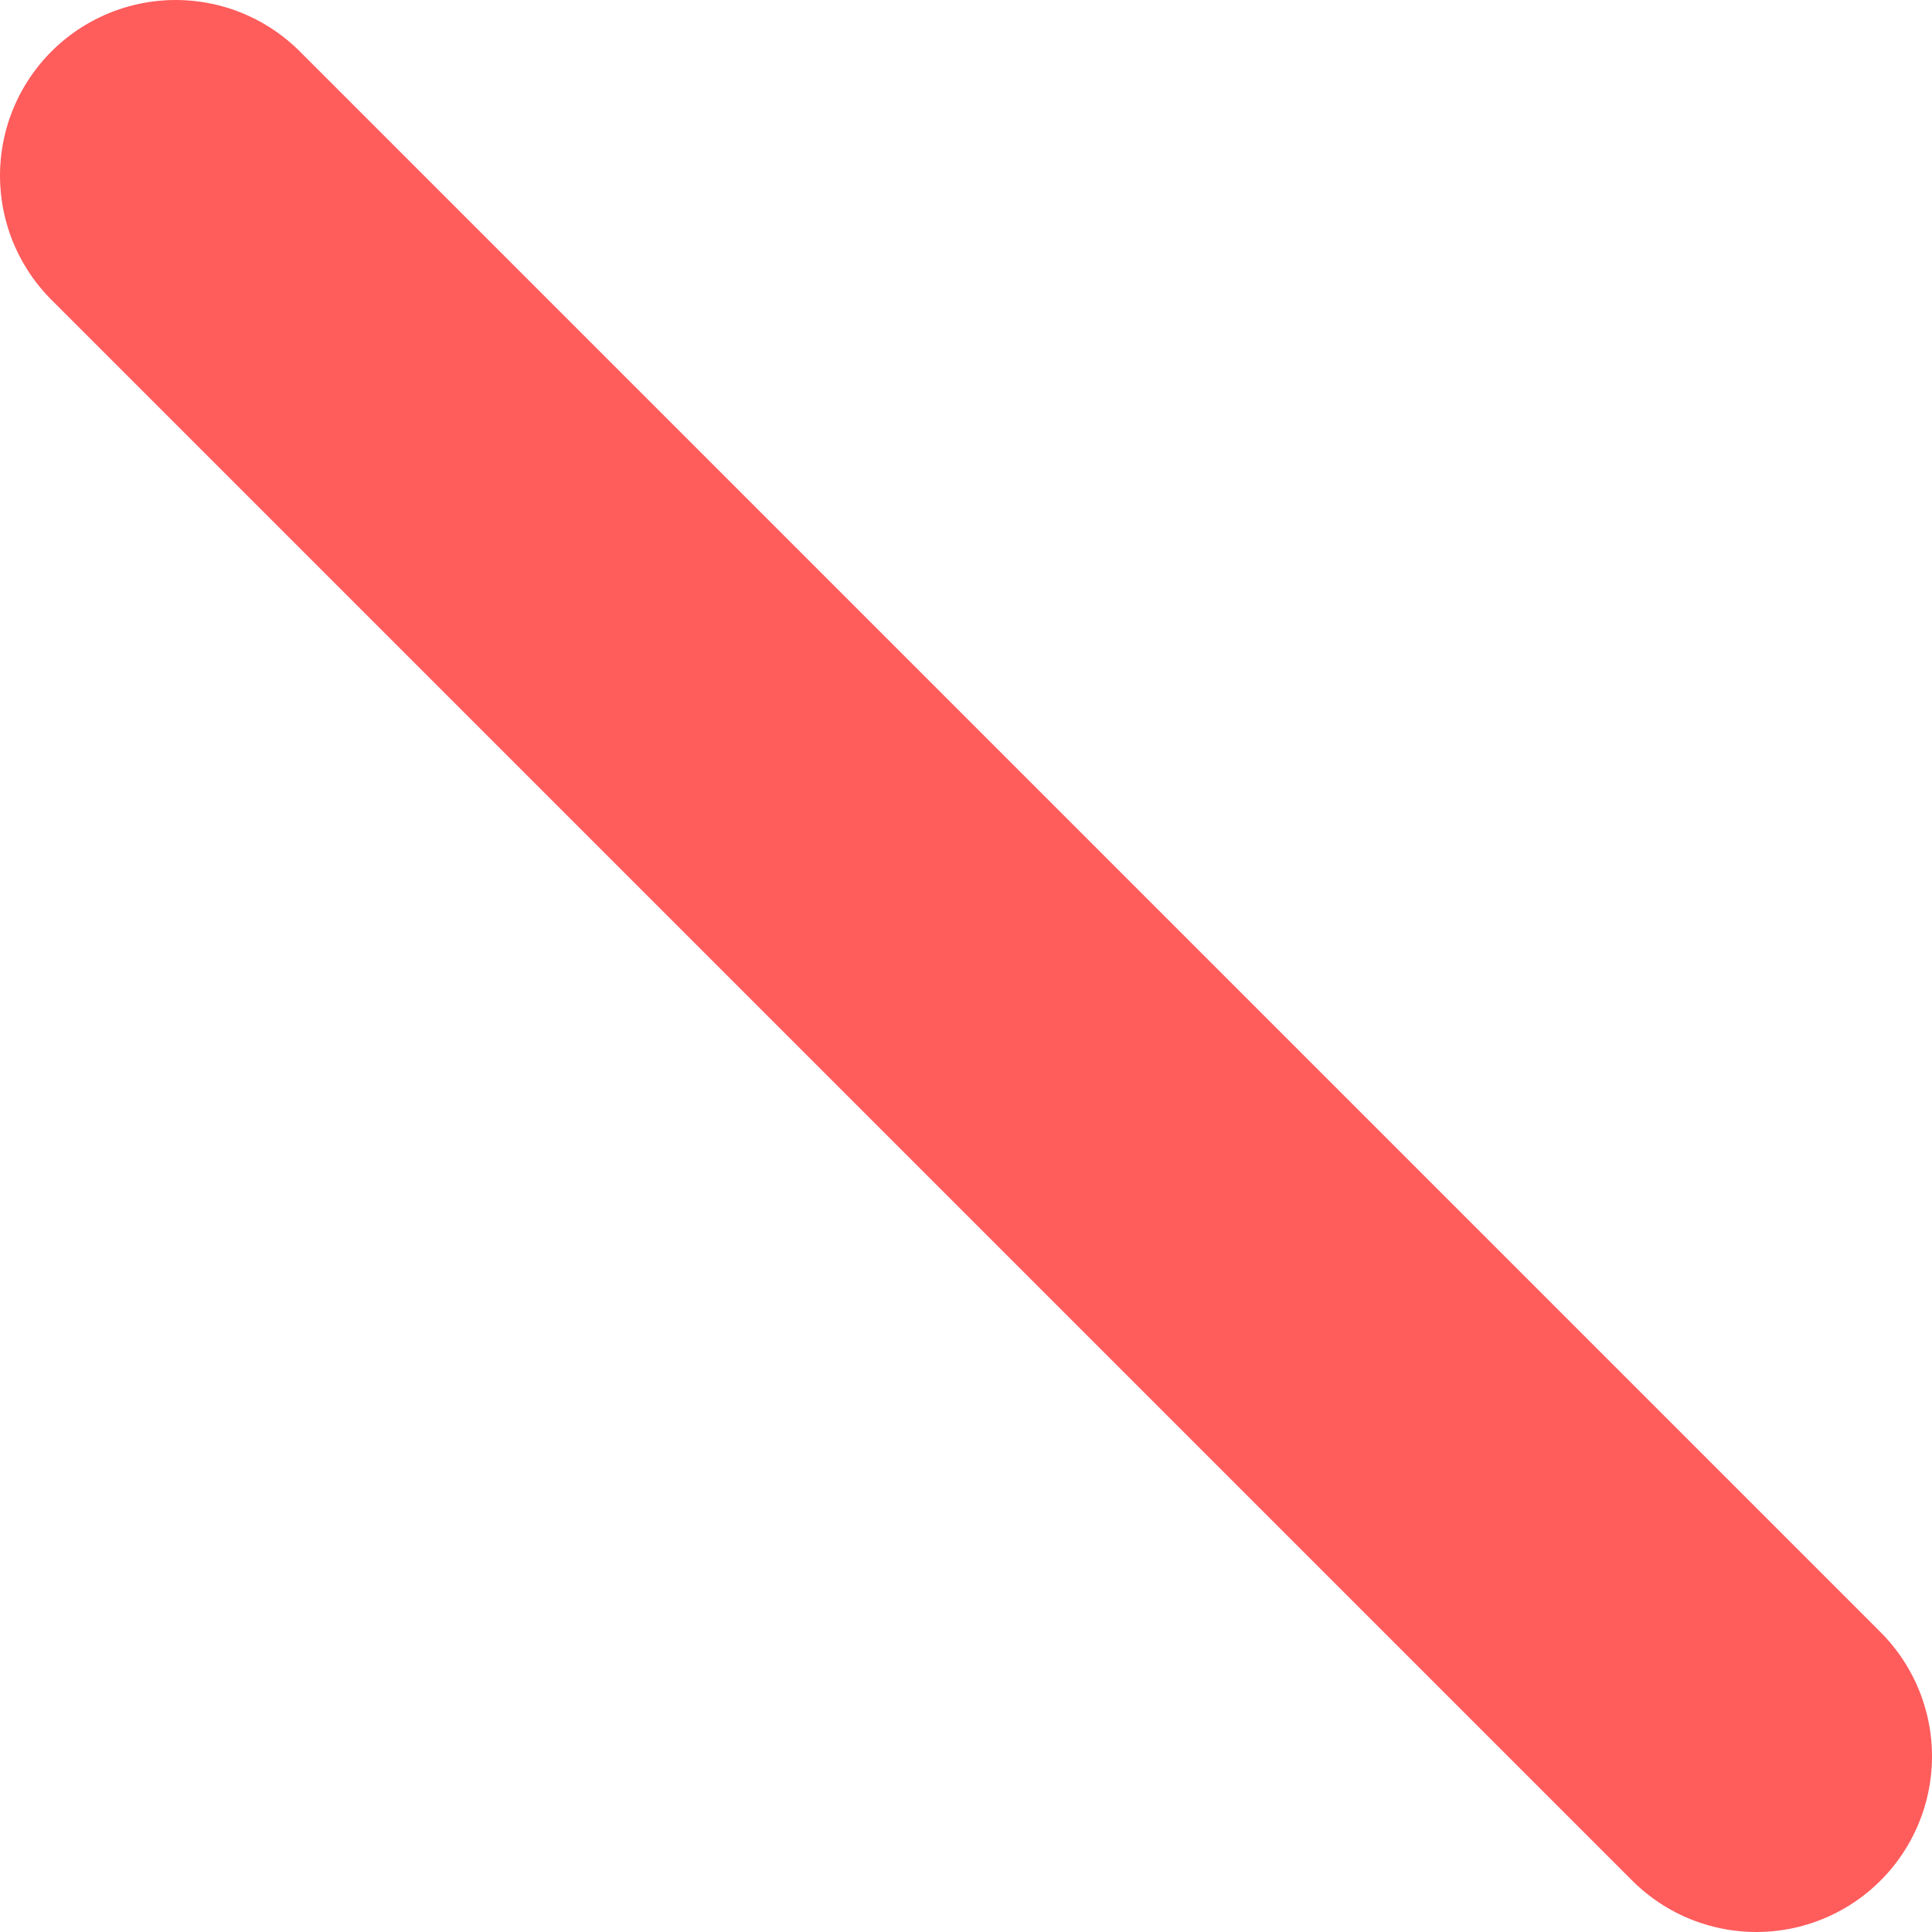
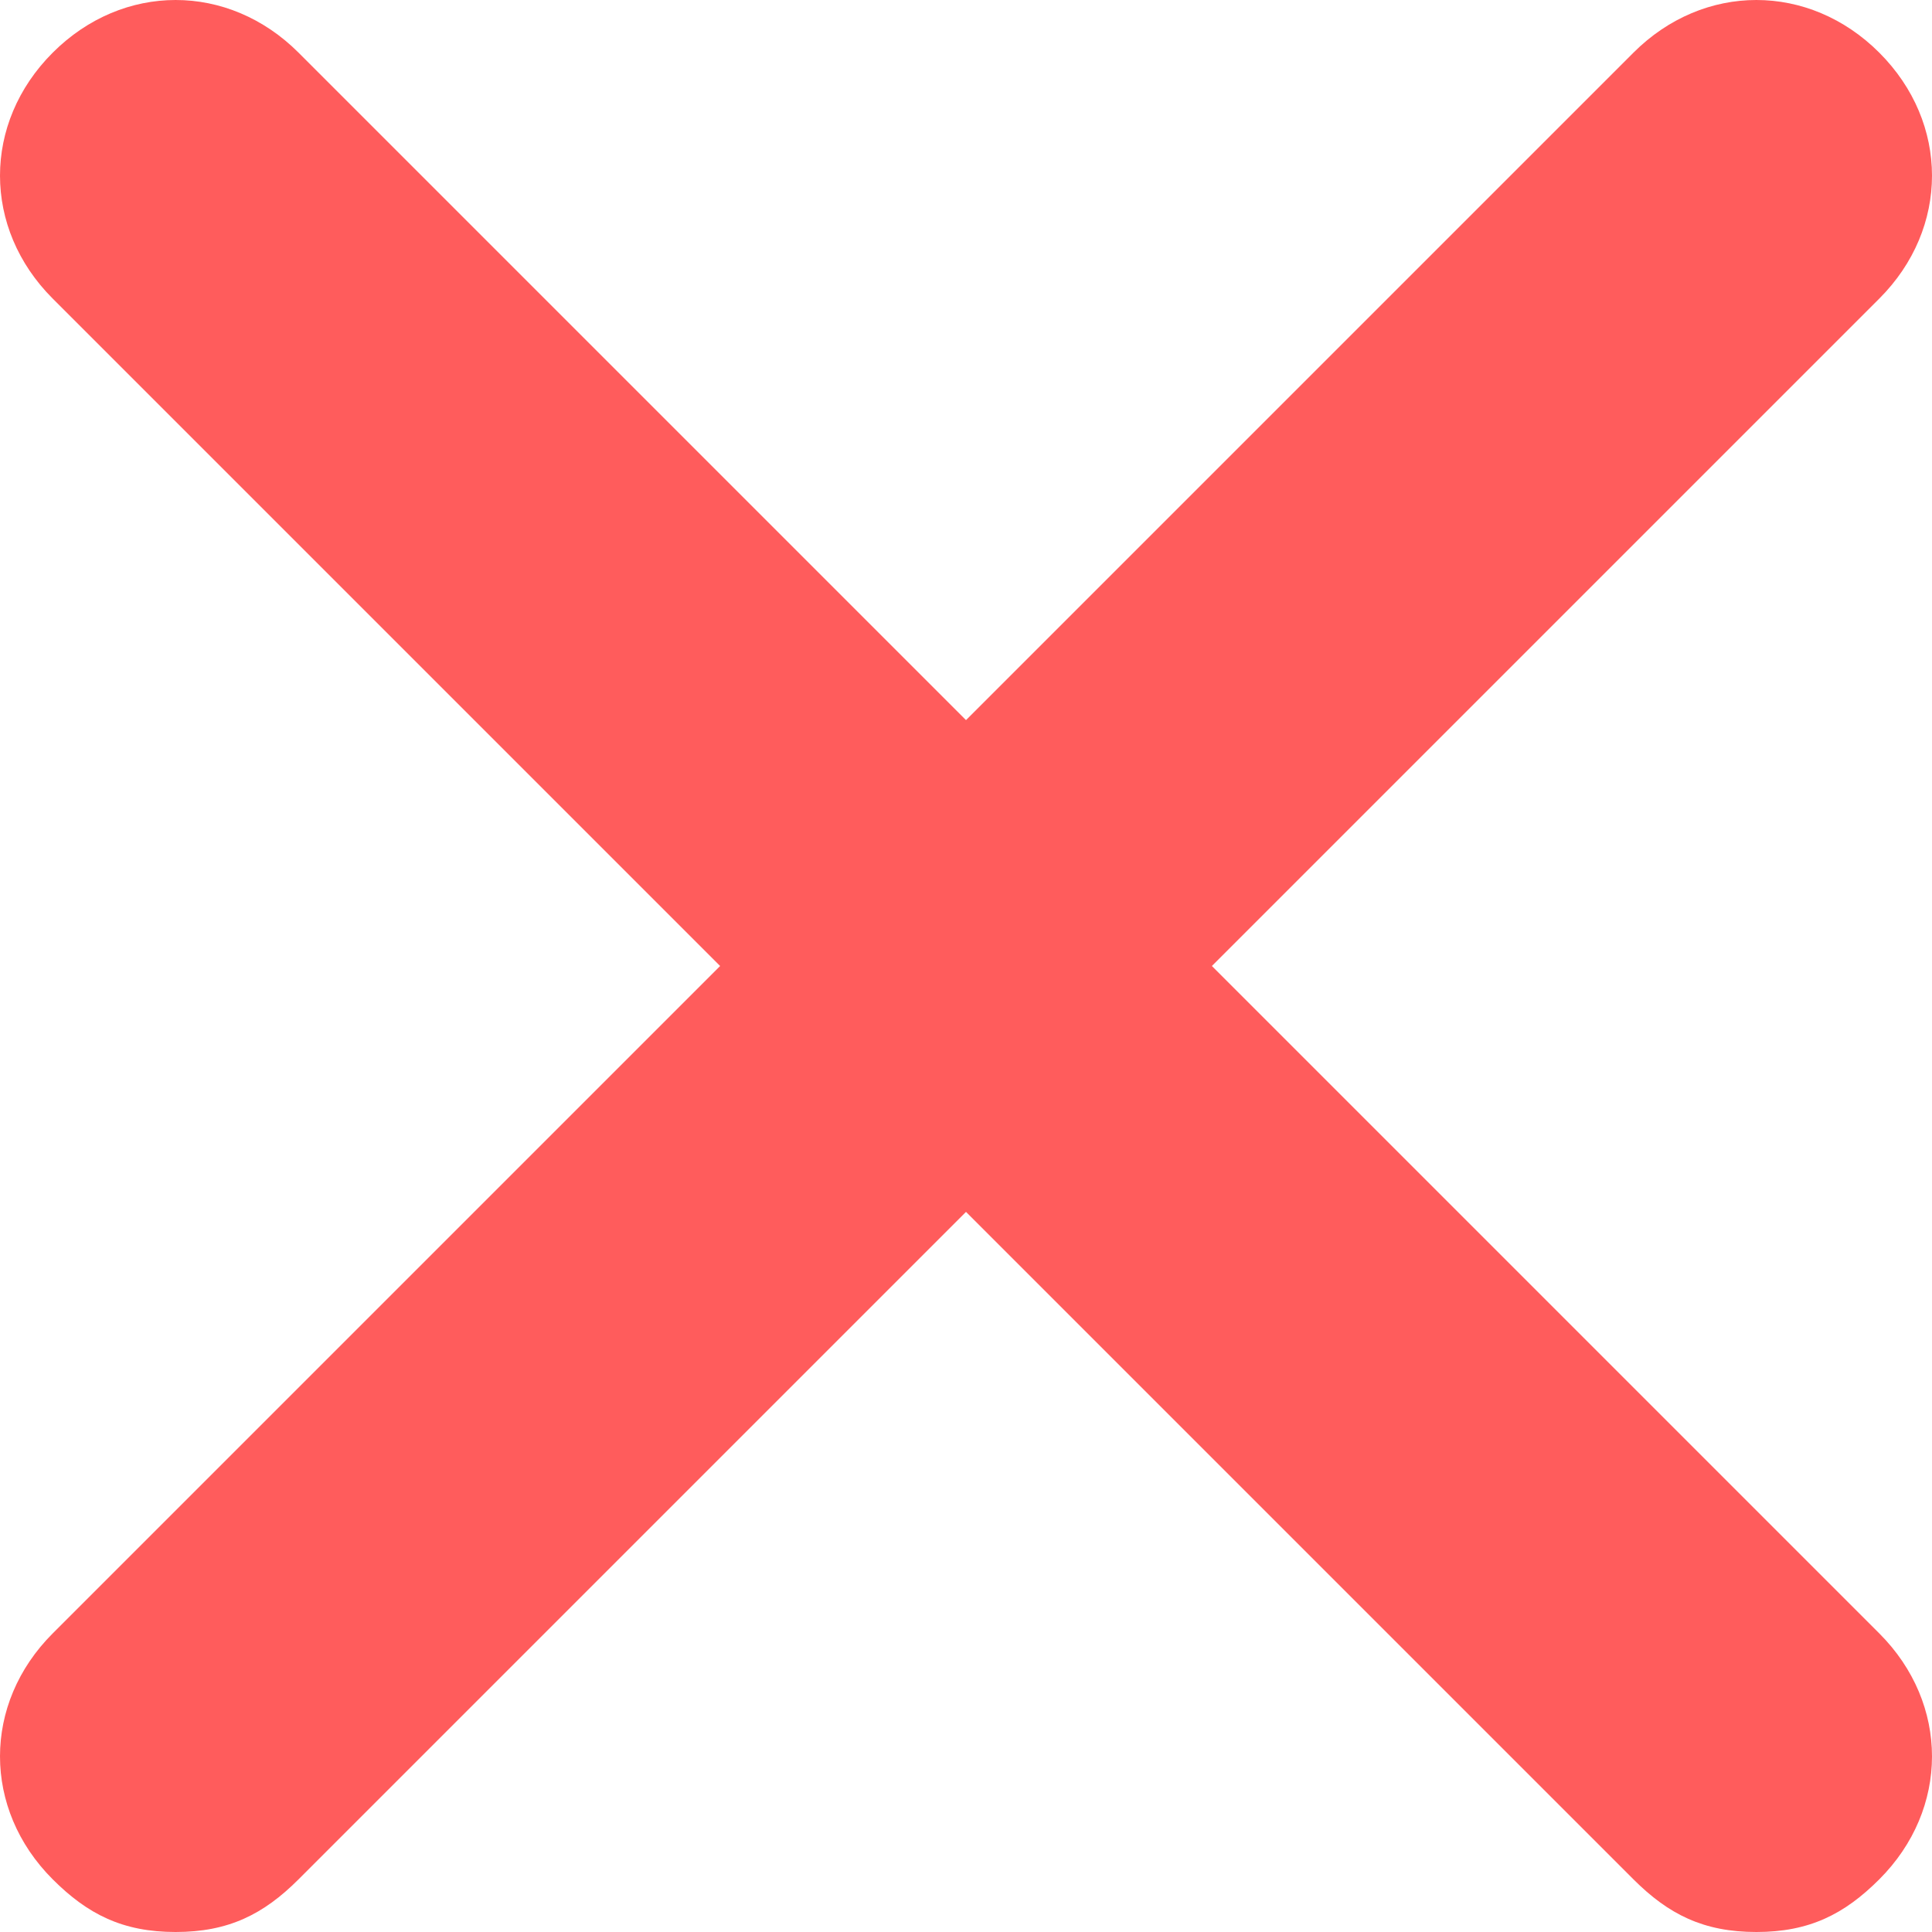
- <svg xmlns="http://www.w3.org/2000/svg" width="11" height="11" viewBox="0 0 11 11" fill="none">
-   <path d="M1 1L10 10" stroke="#FF5C5C" stroke-width="2" stroke-linecap="round" stroke-linejoin="round" />
+ <svg xmlns="http://www.w3.org/2000/svg" version="1.1" id="Слой_1" x="0px" y="0px" viewBox="0 0 11 11" style="enable-background:new 0 0 11 11;" xml:space="preserve">
+   <style type="text/css">
+ 	.st0{fill:#FF5C5C;}
+ </style>
+   <path class="st0" d="M6.9,5.5l3.8-3.8c0.4-0.4,0.4-1,0-1.4s-1-0.4-1.4,0L5.5,4.1L1.7,0.3c-0.4-0.4-1-0.4-1.4,0s-0.4,1,0,1.4l3.8,3.8  L0.3,9.3c-0.4,0.4-0.4,1,0,1.4C0.5,10.9,0.7,11,1,11s0.5-0.1,0.7-0.3l3.8-3.8l3.8,3.8C9.5,10.9,9.7,11,10,11s0.5-0.1,0.7-0.3  c0.4-0.4,0.4-1,0-1.4L6.9,5.5z" />
</svg>
